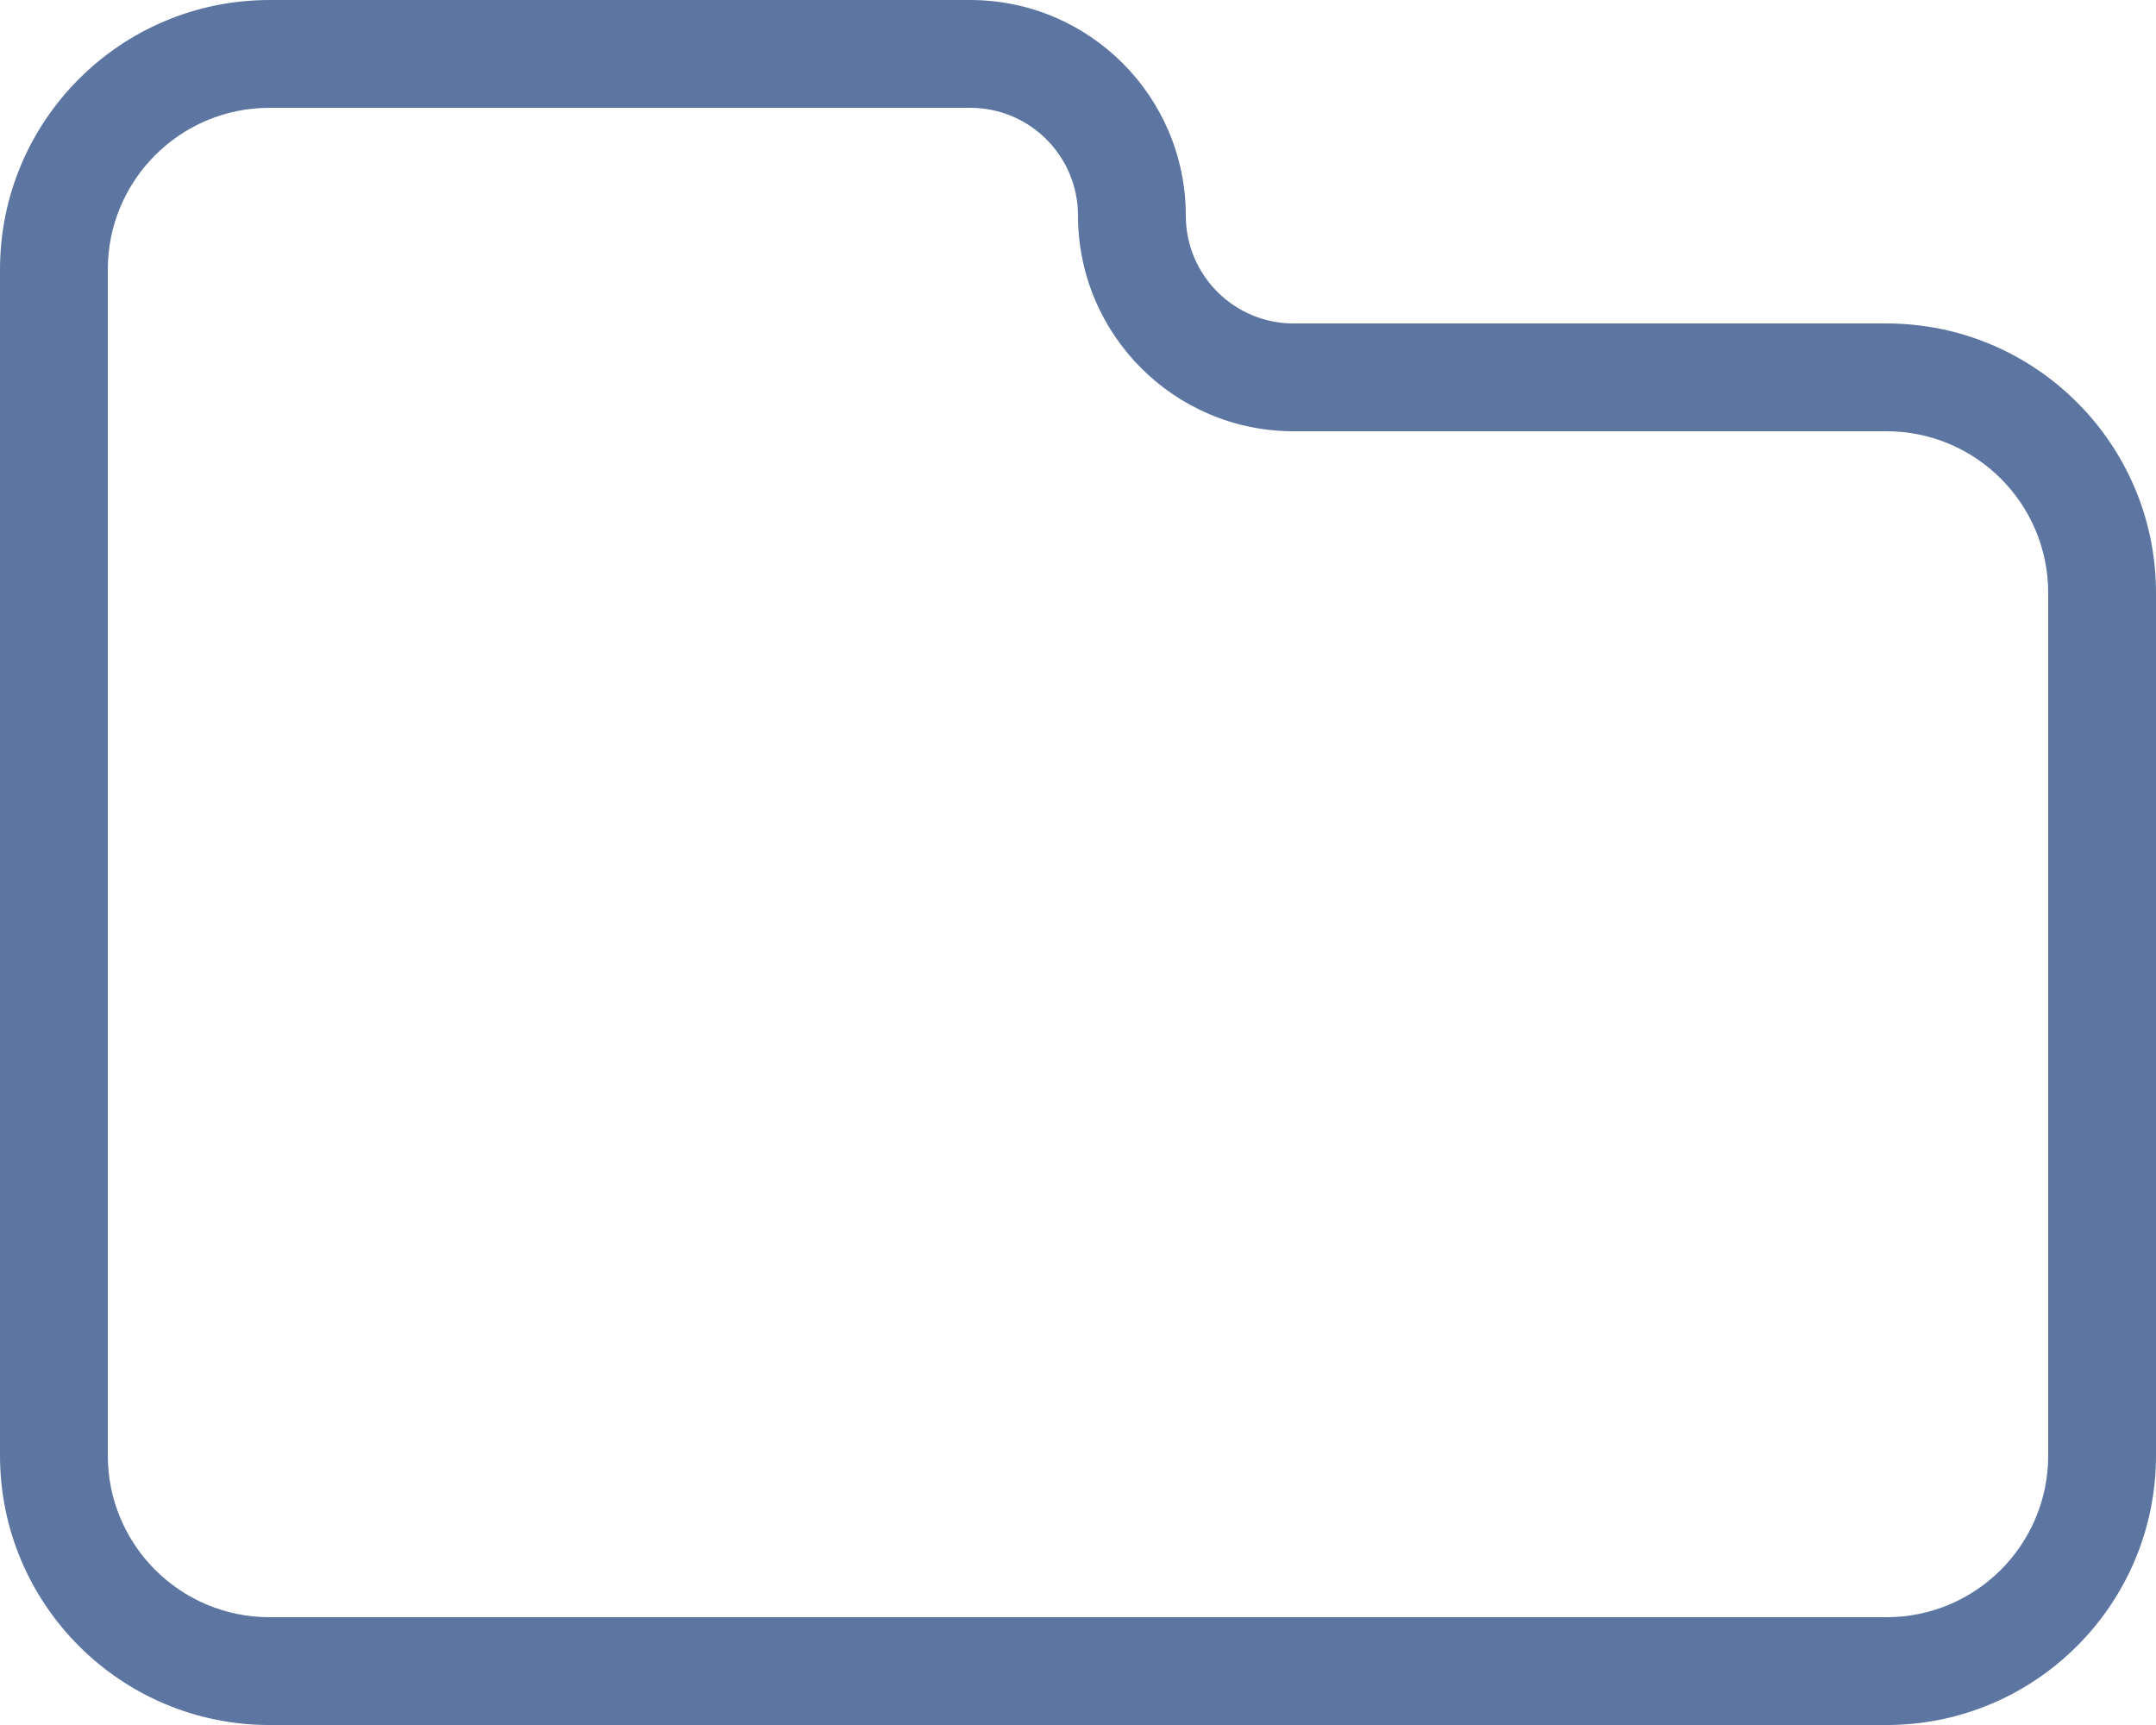
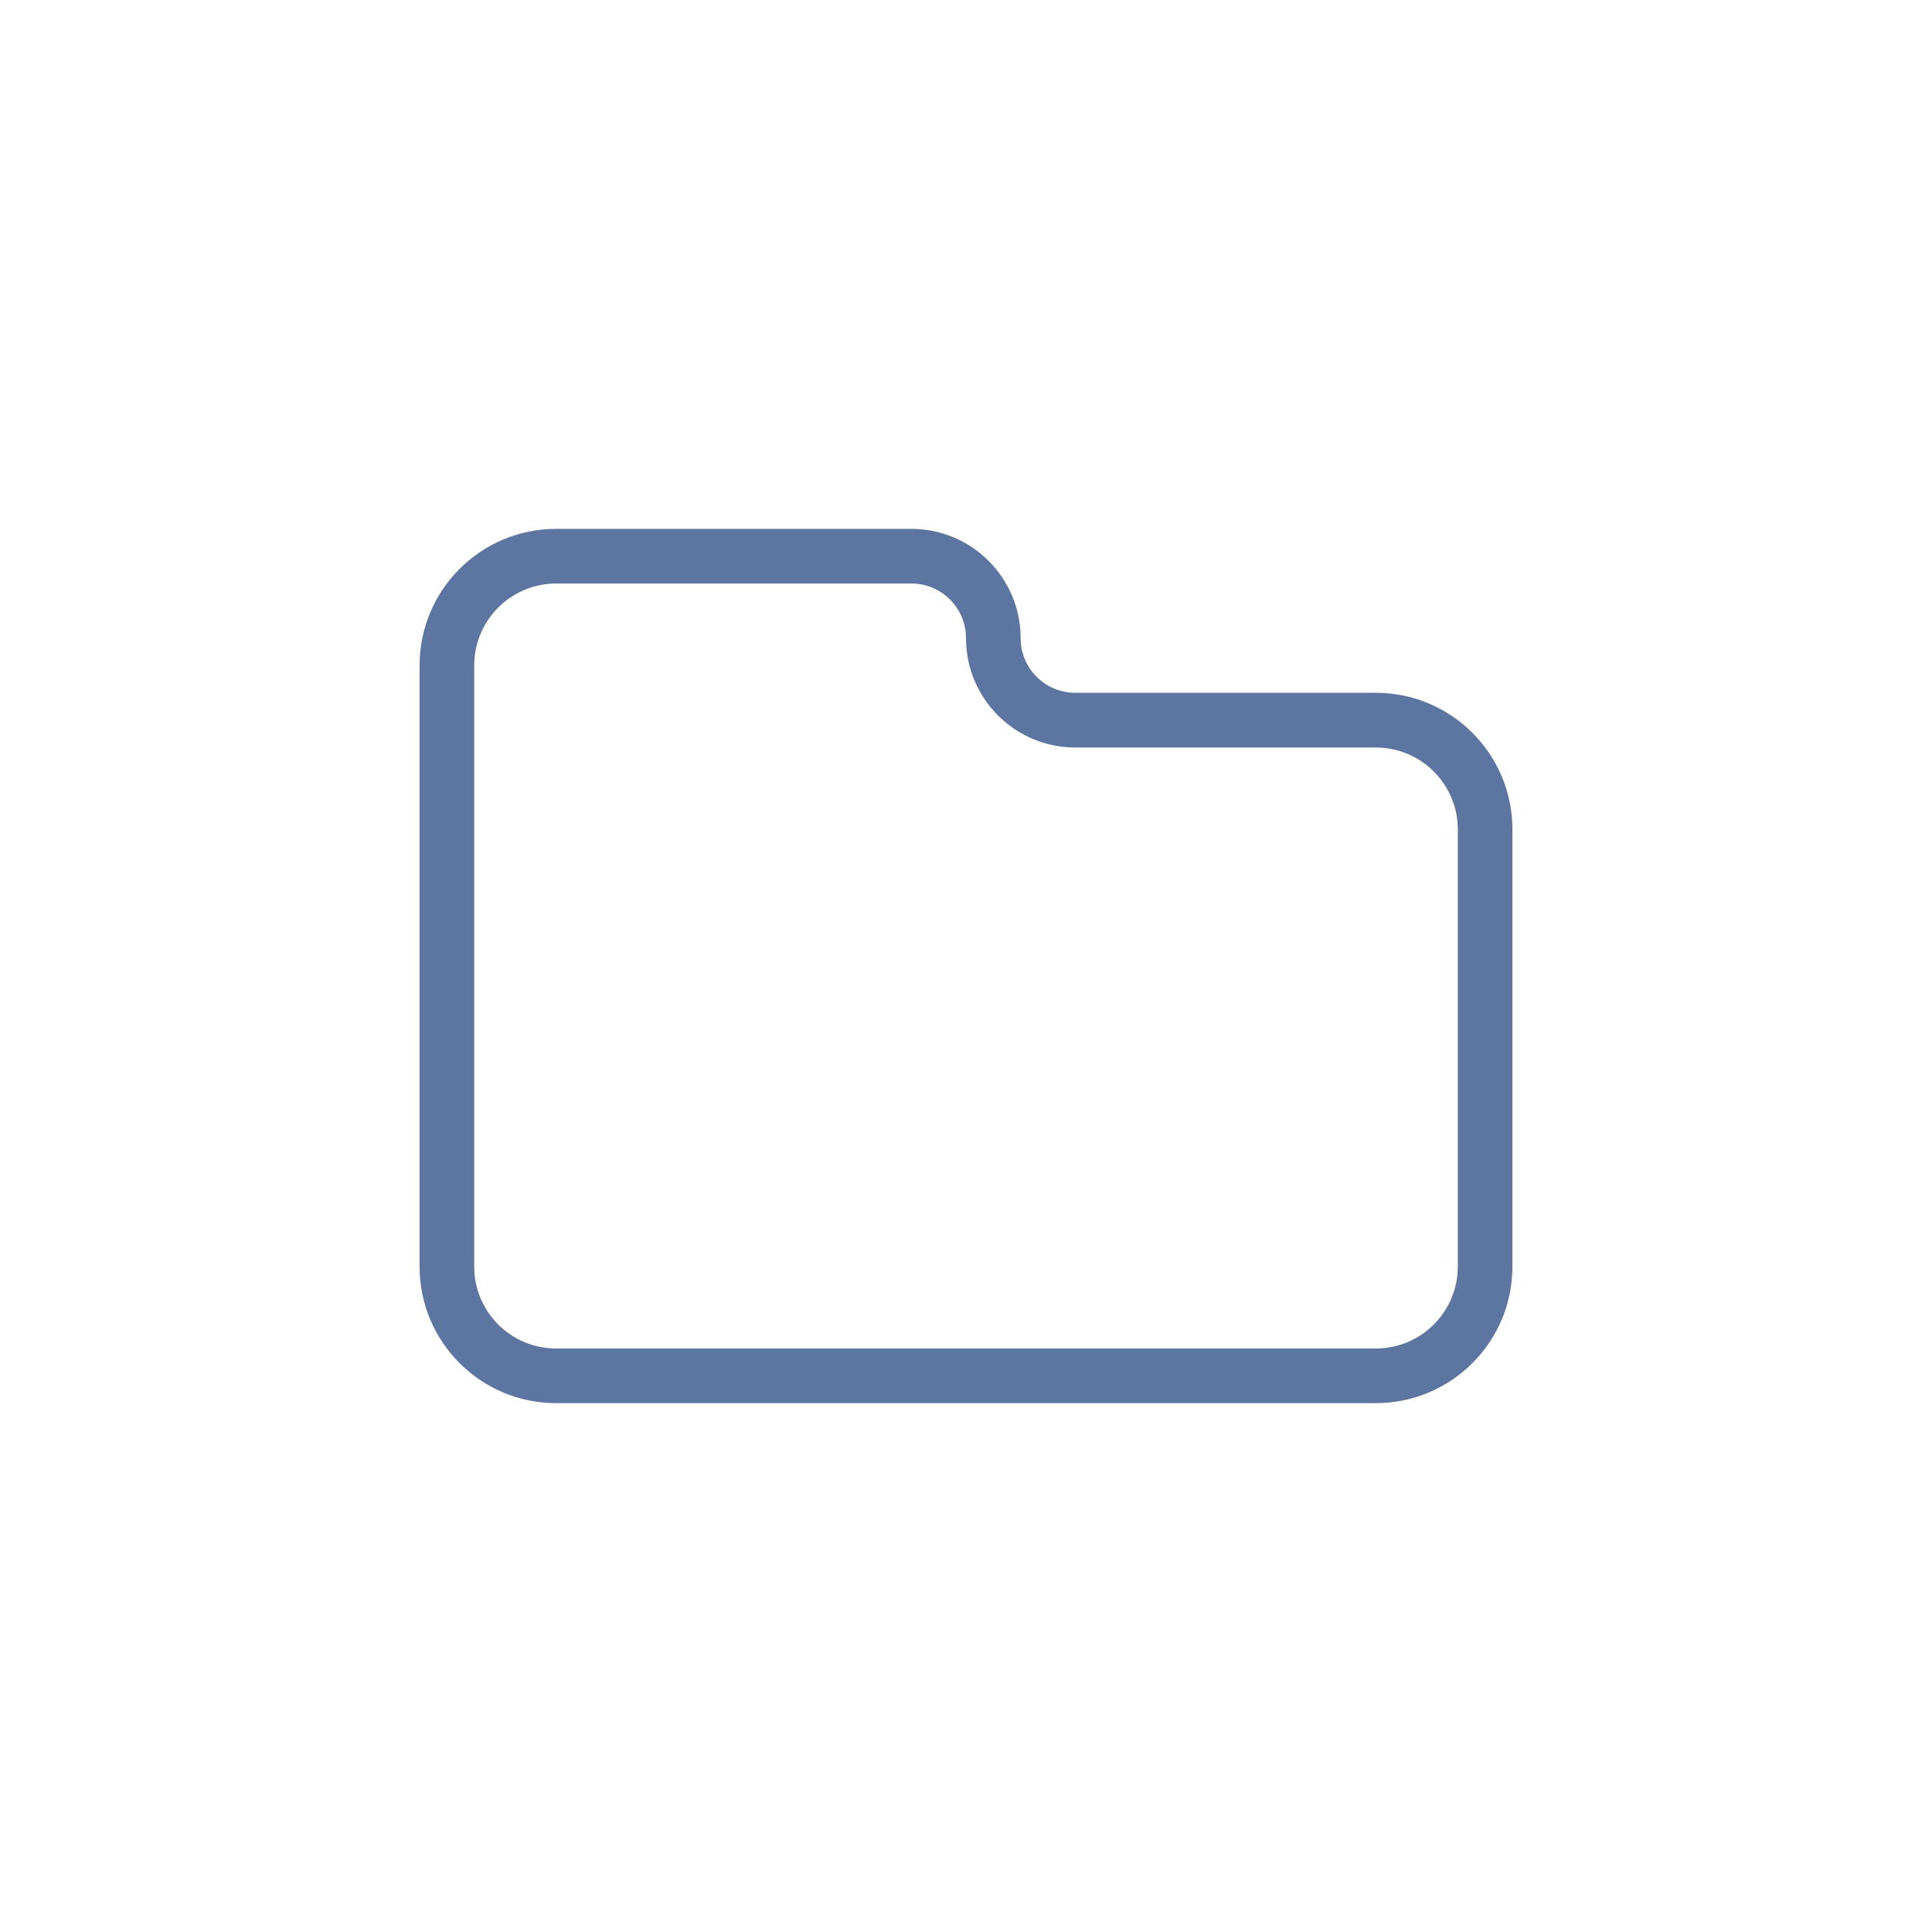
- <svg xmlns="http://www.w3.org/2000/svg" version="1.1" viewBox="-671 -3353.048 14 11.2" width="14" height="11.2">
+ <svg xmlns="http://www.w3.org/2000/svg" version="1.1" viewBox="-638.649 -2973.769 24.75 24.75" width="24.75" height="24.75">
  <defs />
-   <g id="SOURCES" stroke-dasharray="none" stroke="none" stroke-opacity="1" fill="none" fill-opacity="1">
-     <g id="SOURCES_Calque_2">
-       <g id="Graphic_9823">
-         <path d="M -669.25 -3352.348 C -669.83 -3352.348 -670.3 -3351.878 -670.3 -3351.298 L -670.3 -3343.598 C -670.3 -3343.018 -669.83 -3342.548 -669.25 -3342.548 L -658.75 -3342.548 C -658.17 -3342.548 -657.7 -3343.018 -657.7 -3343.598 L -657.7 -3349.198 C -657.7 -3349.778 -658.17 -3350.248 -658.75 -3350.248 L -662.6 -3350.248 C -663.373 -3350.248 -664 -3350.875 -664 -3351.648 C -664 -3352.035 -664.313 -3352.348 -664.7 -3352.348 Z M -669.25 -3353.048 L -664.7 -3353.048 C -663.927 -3353.048 -663.3 -3352.421 -663.3 -3351.648 C -663.3 -3351.262 -662.987 -3350.948 -662.6 -3350.948 L -658.75 -3350.948 C -657.784 -3350.948 -657 -3350.165 -657 -3349.198 L -657 -3343.598 C -657 -3342.632 -657.784 -3341.848 -658.75 -3341.848 L -669.25 -3341.848 C -670.216 -3341.848 -671 -3342.632 -671 -3343.598 L -671 -3351.298 C -671 -3352.265 -670.216 -3353.048 -669.25 -3353.048 Z" fill="#5c76a1" />
+   <g id="SOURCES" fill="none" stroke="none" stroke-dasharray="none" fill-opacity="1" stroke-opacity="1">
+     <g id="SOURCES_Light">
+       <g id="Group_12728">
+         <g id="Graphic_9823">
+           <path d="M -631.524 -2966.294 C -632.104 -2966.294 -632.574 -2965.823 -632.574 -2965.244 L -632.574 -2957.544 C -632.574 -2956.964 -632.104 -2956.494 -631.524 -2956.494 L -621.024 -2956.494 C -620.444 -2956.494 -619.974 -2956.964 -619.974 -2957.544 L -619.974 -2963.144 C -619.974 -2963.723 -620.444 -2964.193 -621.024 -2964.193 L -624.874 -2964.193 C -625.647 -2964.193 -626.274 -2964.82 -626.274 -2965.593 C -626.274 -2965.98 -626.587 -2966.294 -626.974 -2966.294 Z M -631.524 -2966.994 L -626.974 -2966.994 C -626.201 -2966.994 -625.574 -2966.367 -625.574 -2965.593 C -625.574 -2965.207 -625.261 -2964.894 -624.874 -2964.894 L -621.024 -2964.894 C -620.058 -2964.894 -619.274 -2964.11 -619.274 -2963.144 L -619.274 -2957.544 C -619.274 -2956.577 -620.058 -2955.794 -621.024 -2955.794 L -631.524 -2955.794 C -632.491 -2955.794 -633.274 -2956.577 -633.274 -2957.544 L -633.274 -2965.244 C -633.274 -2966.21 -632.491 -2966.994 -631.524 -2966.994 Z" fill="#5c76a1" />
+         </g>
+         <g id="Graphic_12712" />
      </g>
    </g>
  </g>
</svg>
